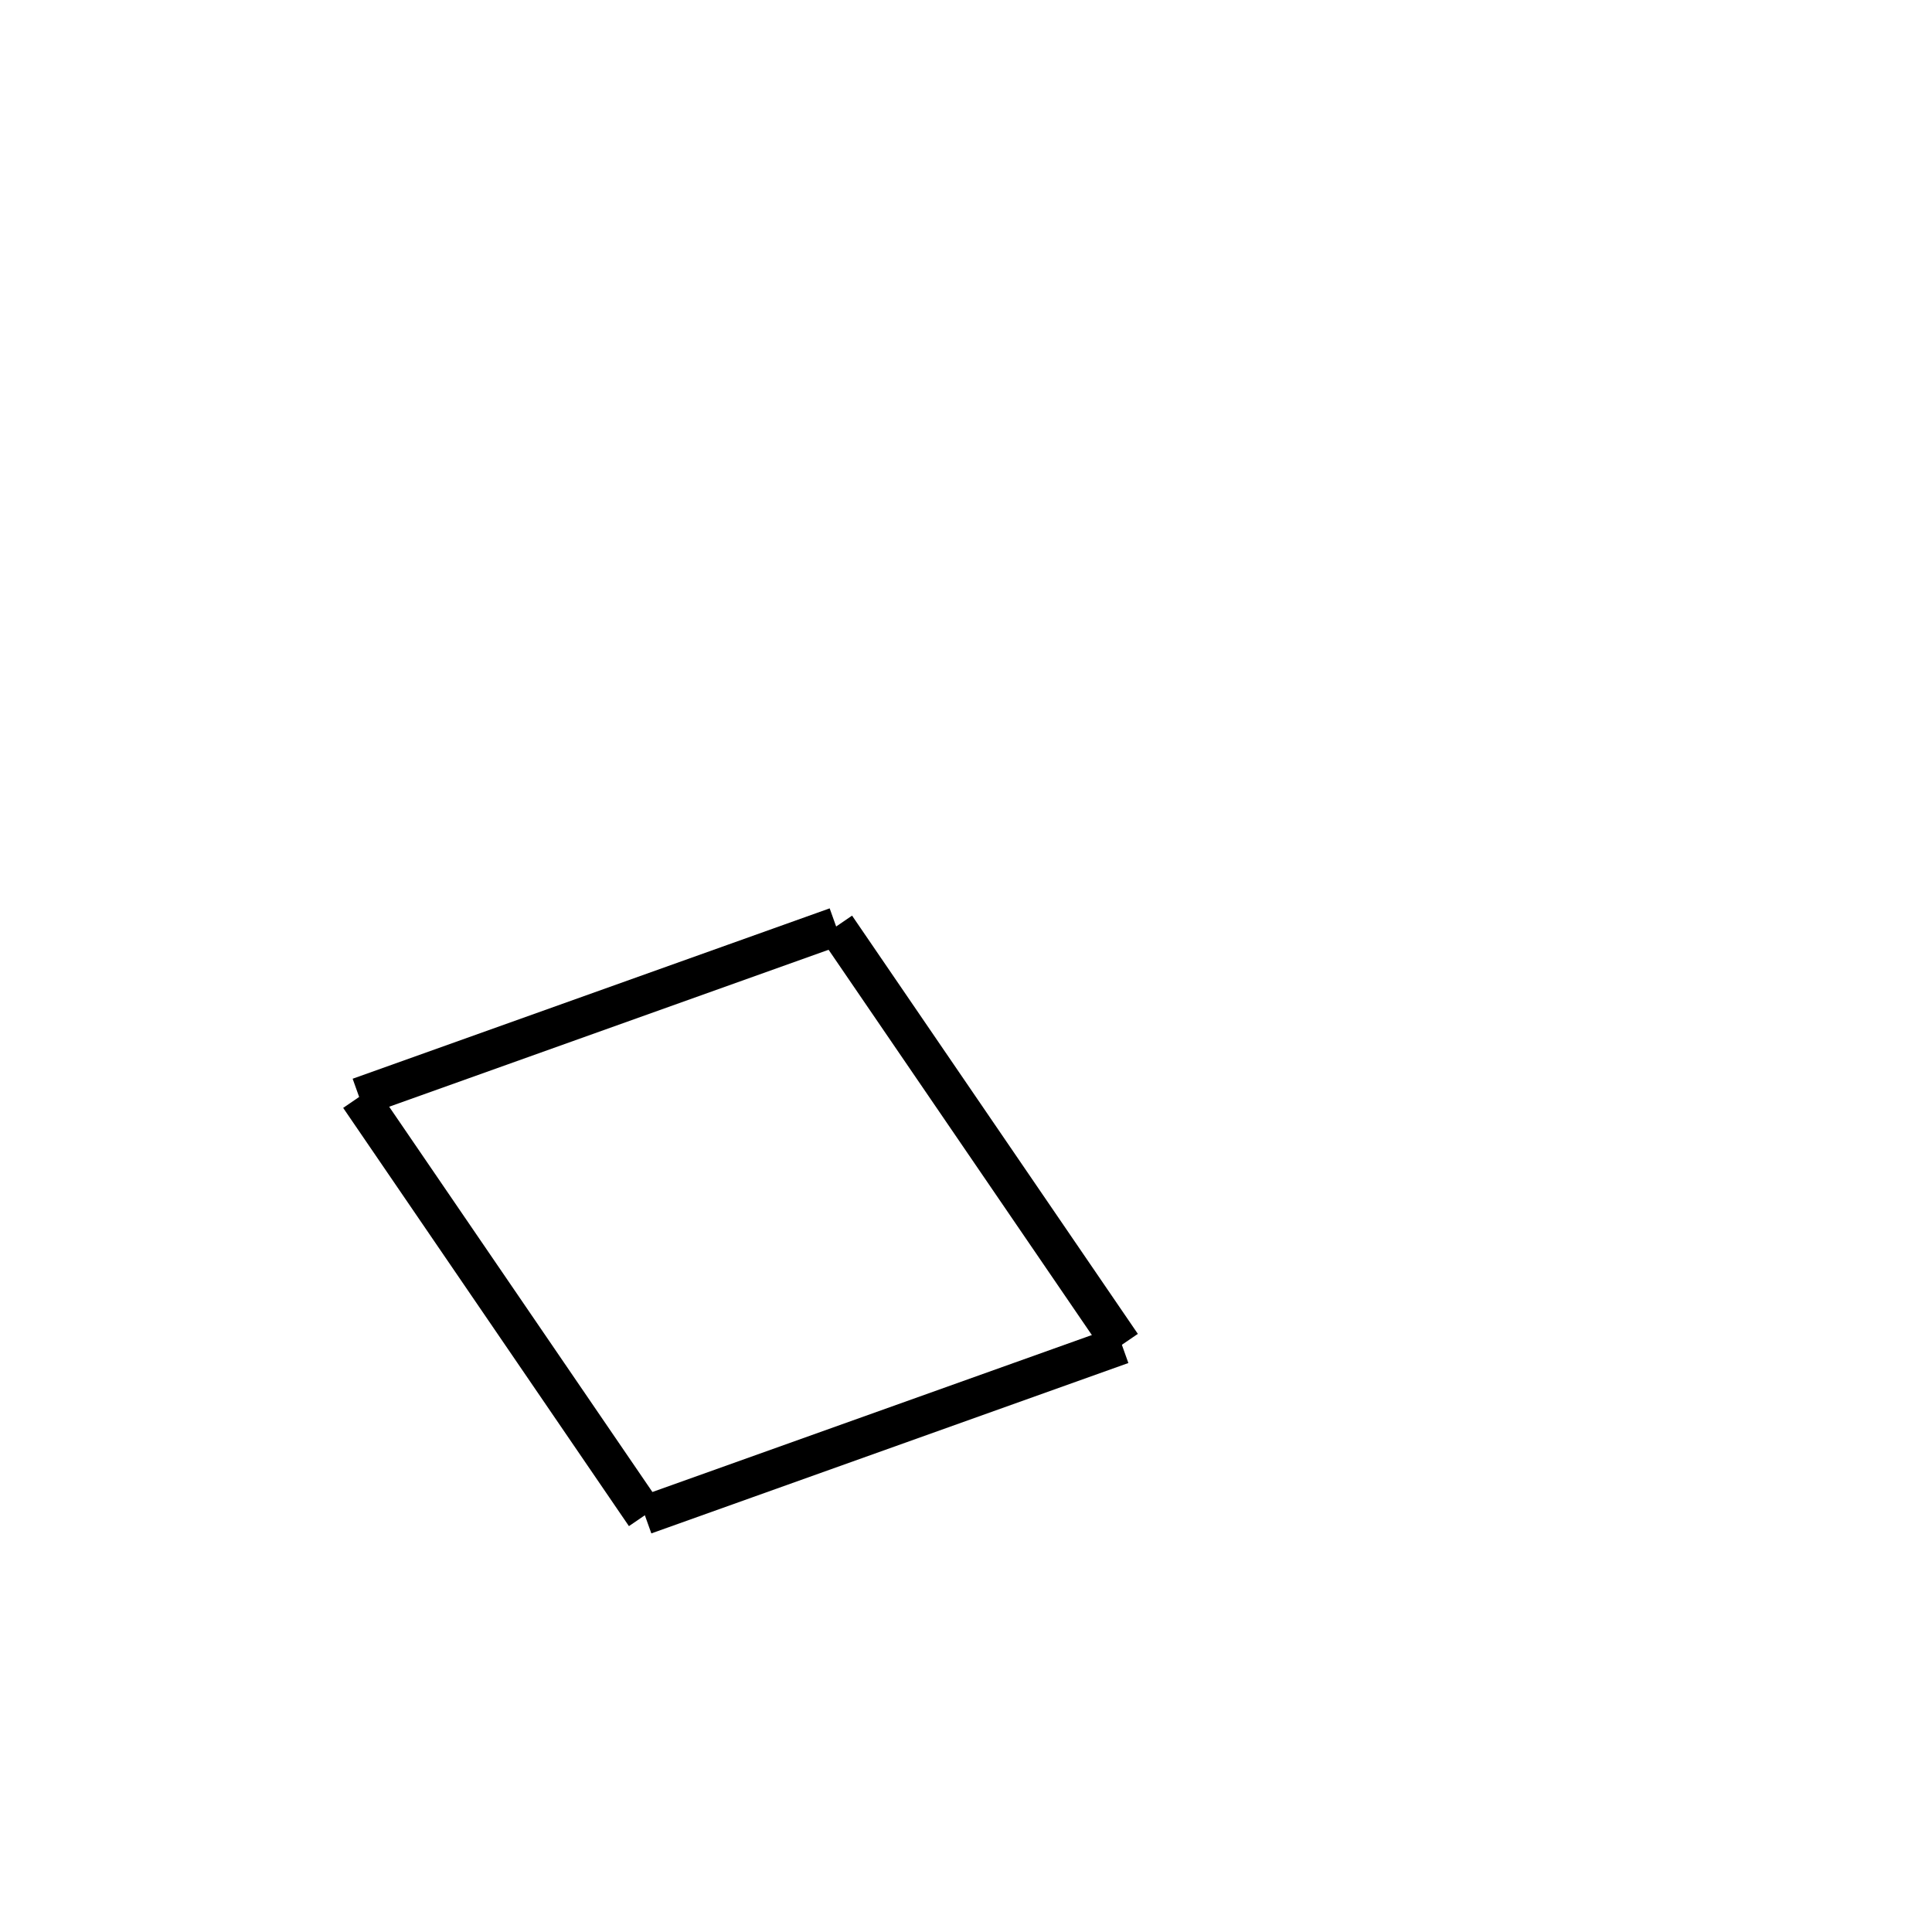
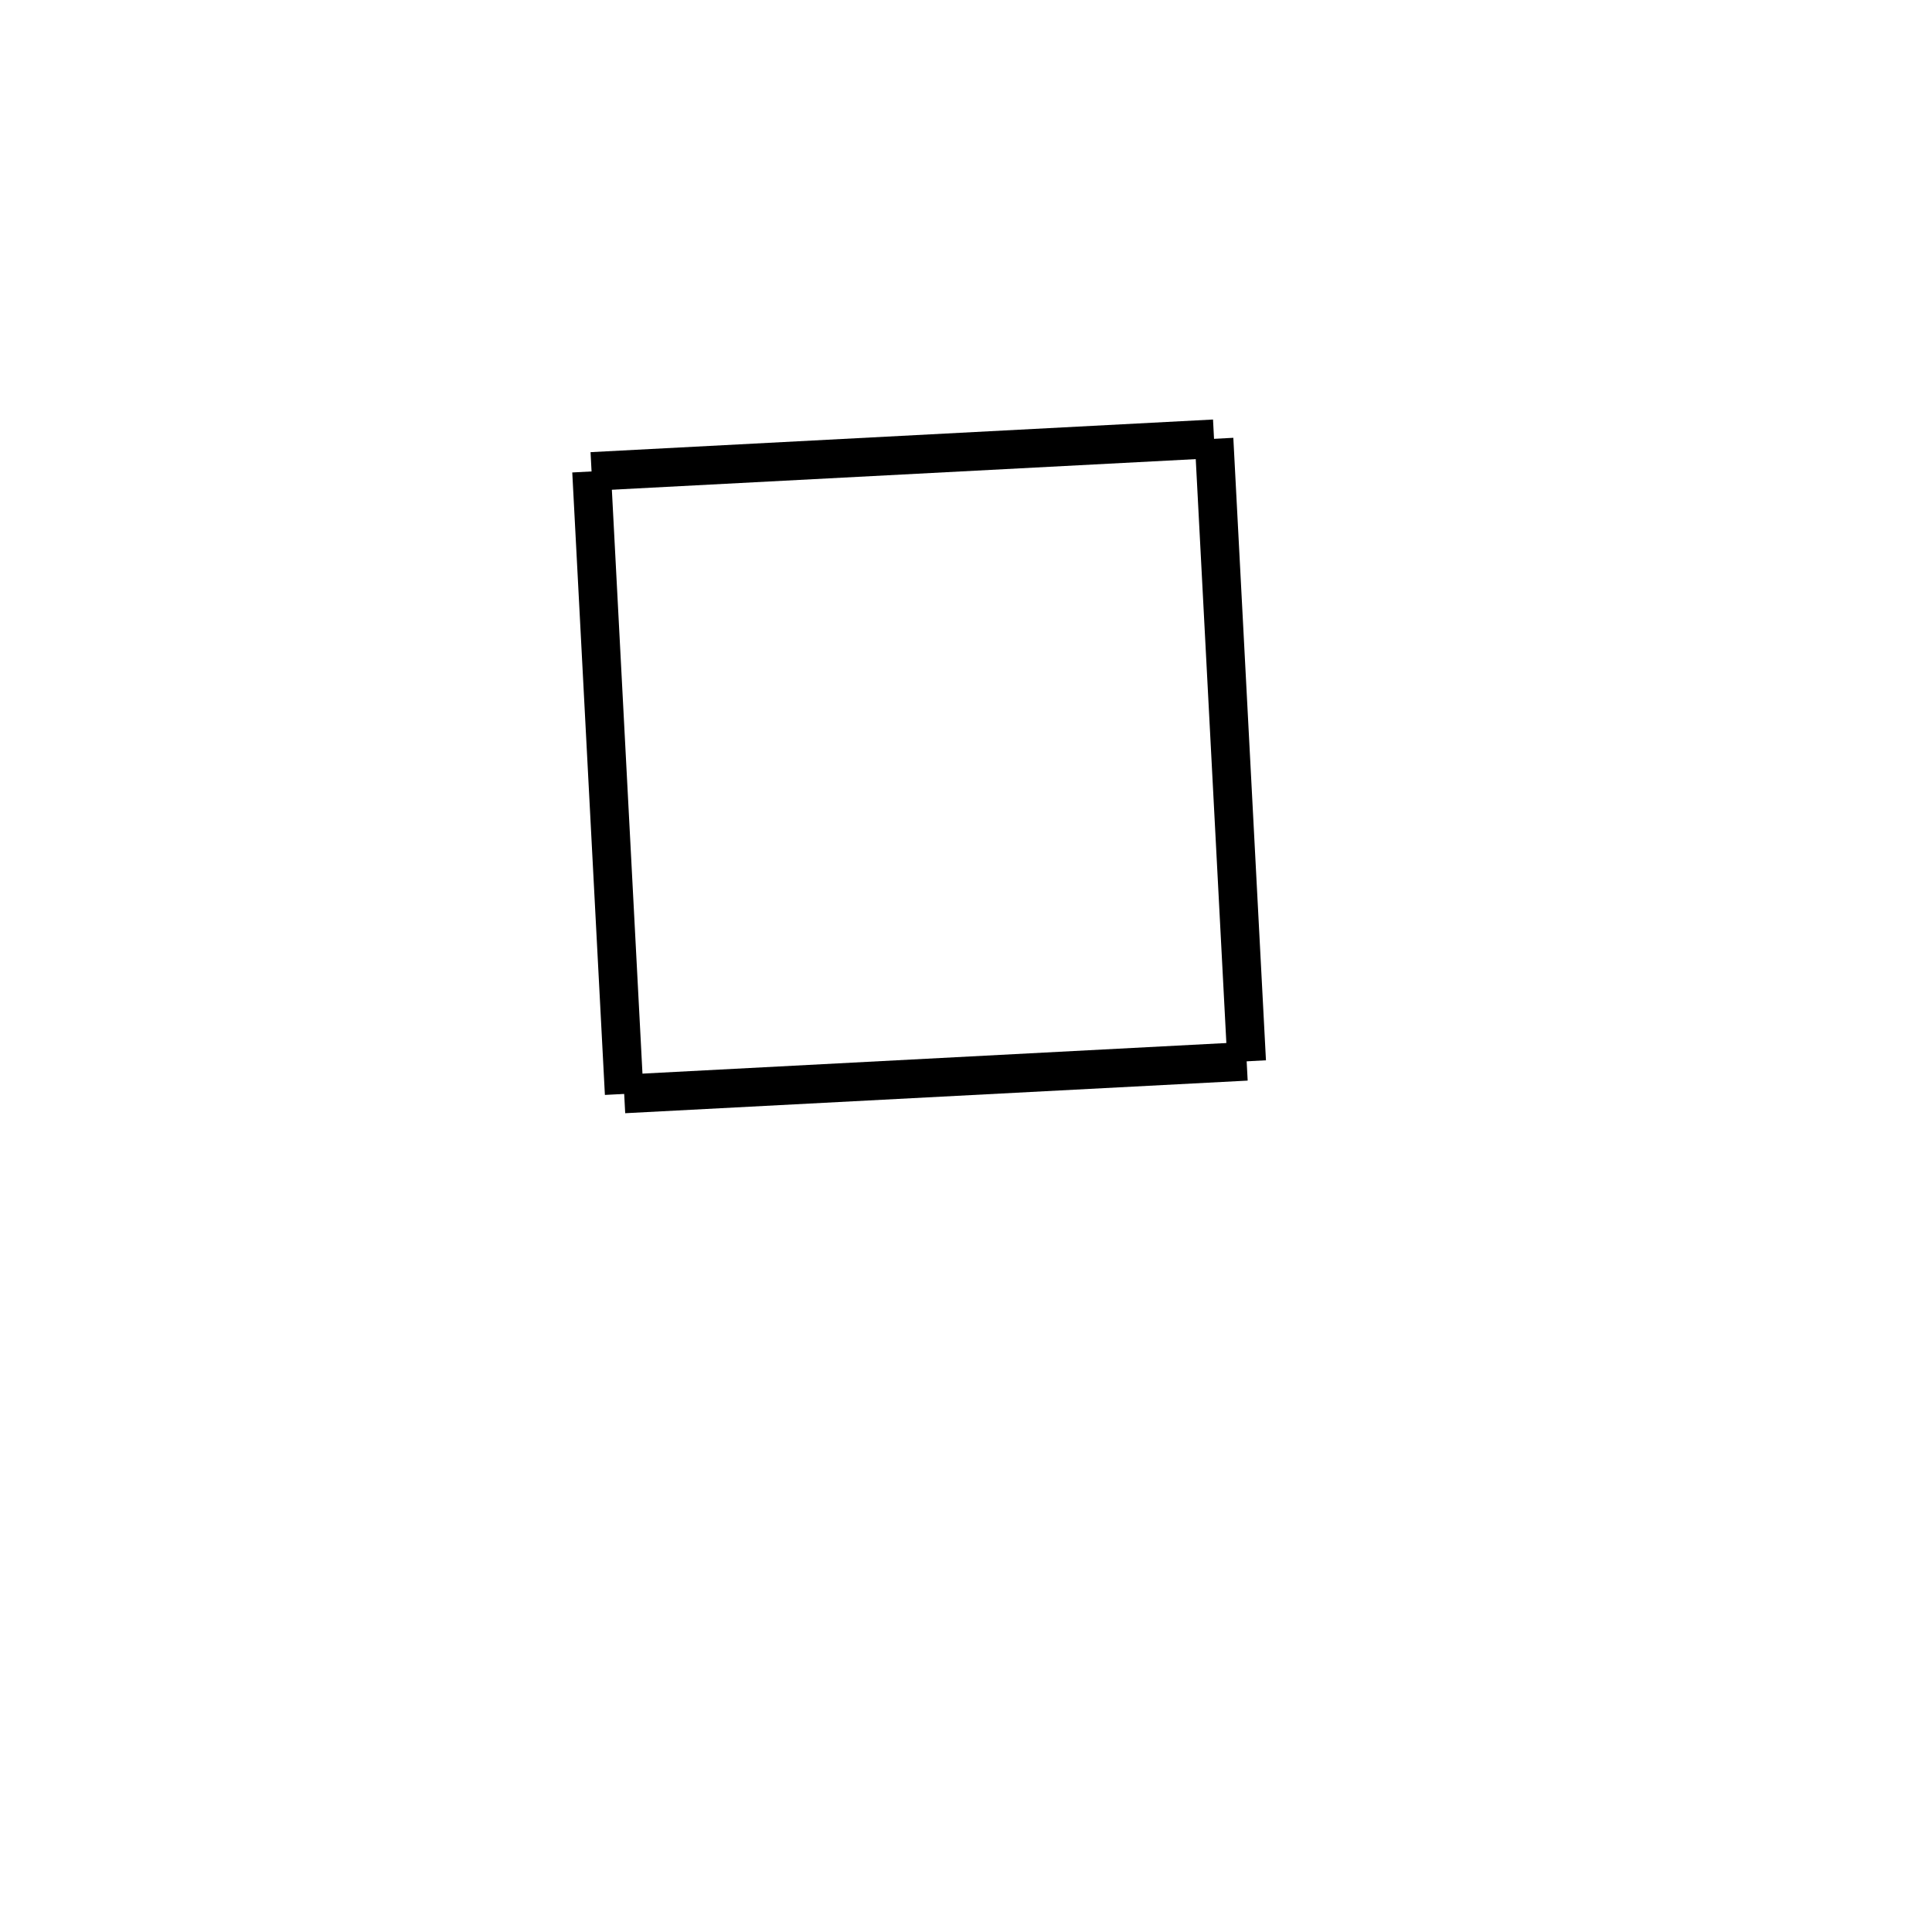
<svg xmlns="http://www.w3.org/2000/svg" height="100" width="100">
-   <line x1="18.589" y1="56.777" x2="43.28" y2="47.958" stroke-width="2" stroke="black" />
-   <line x1="43.277" y1="47.957" x2="58.069" y2="69.605" stroke-width="2" stroke="black" />
-   <line x1="33.377" y1="78.427" x2="58.068" y2="69.608" stroke-width="2" stroke="black" />
-   <line x1="18.588" y1="56.78" x2="33.379" y2="78.428" stroke-width="2" stroke="black" />
+   <line x1="62.838" y1="22.713" x2="64.527" y2="54.933" stroke-width="2" stroke="black" />
+   <line x1="64.527" y1="54.933" x2="32.308" y2="56.621" stroke-width="2" stroke="black" />
+   <line x1="30.619" y1="24.402" x2="32.308" y2="56.621" stroke-width="2" stroke="black" />
+   <line x1="62.838" y1="22.713" x2="30.619" y2="24.402" stroke-width="2" stroke="black" />
</svg>
